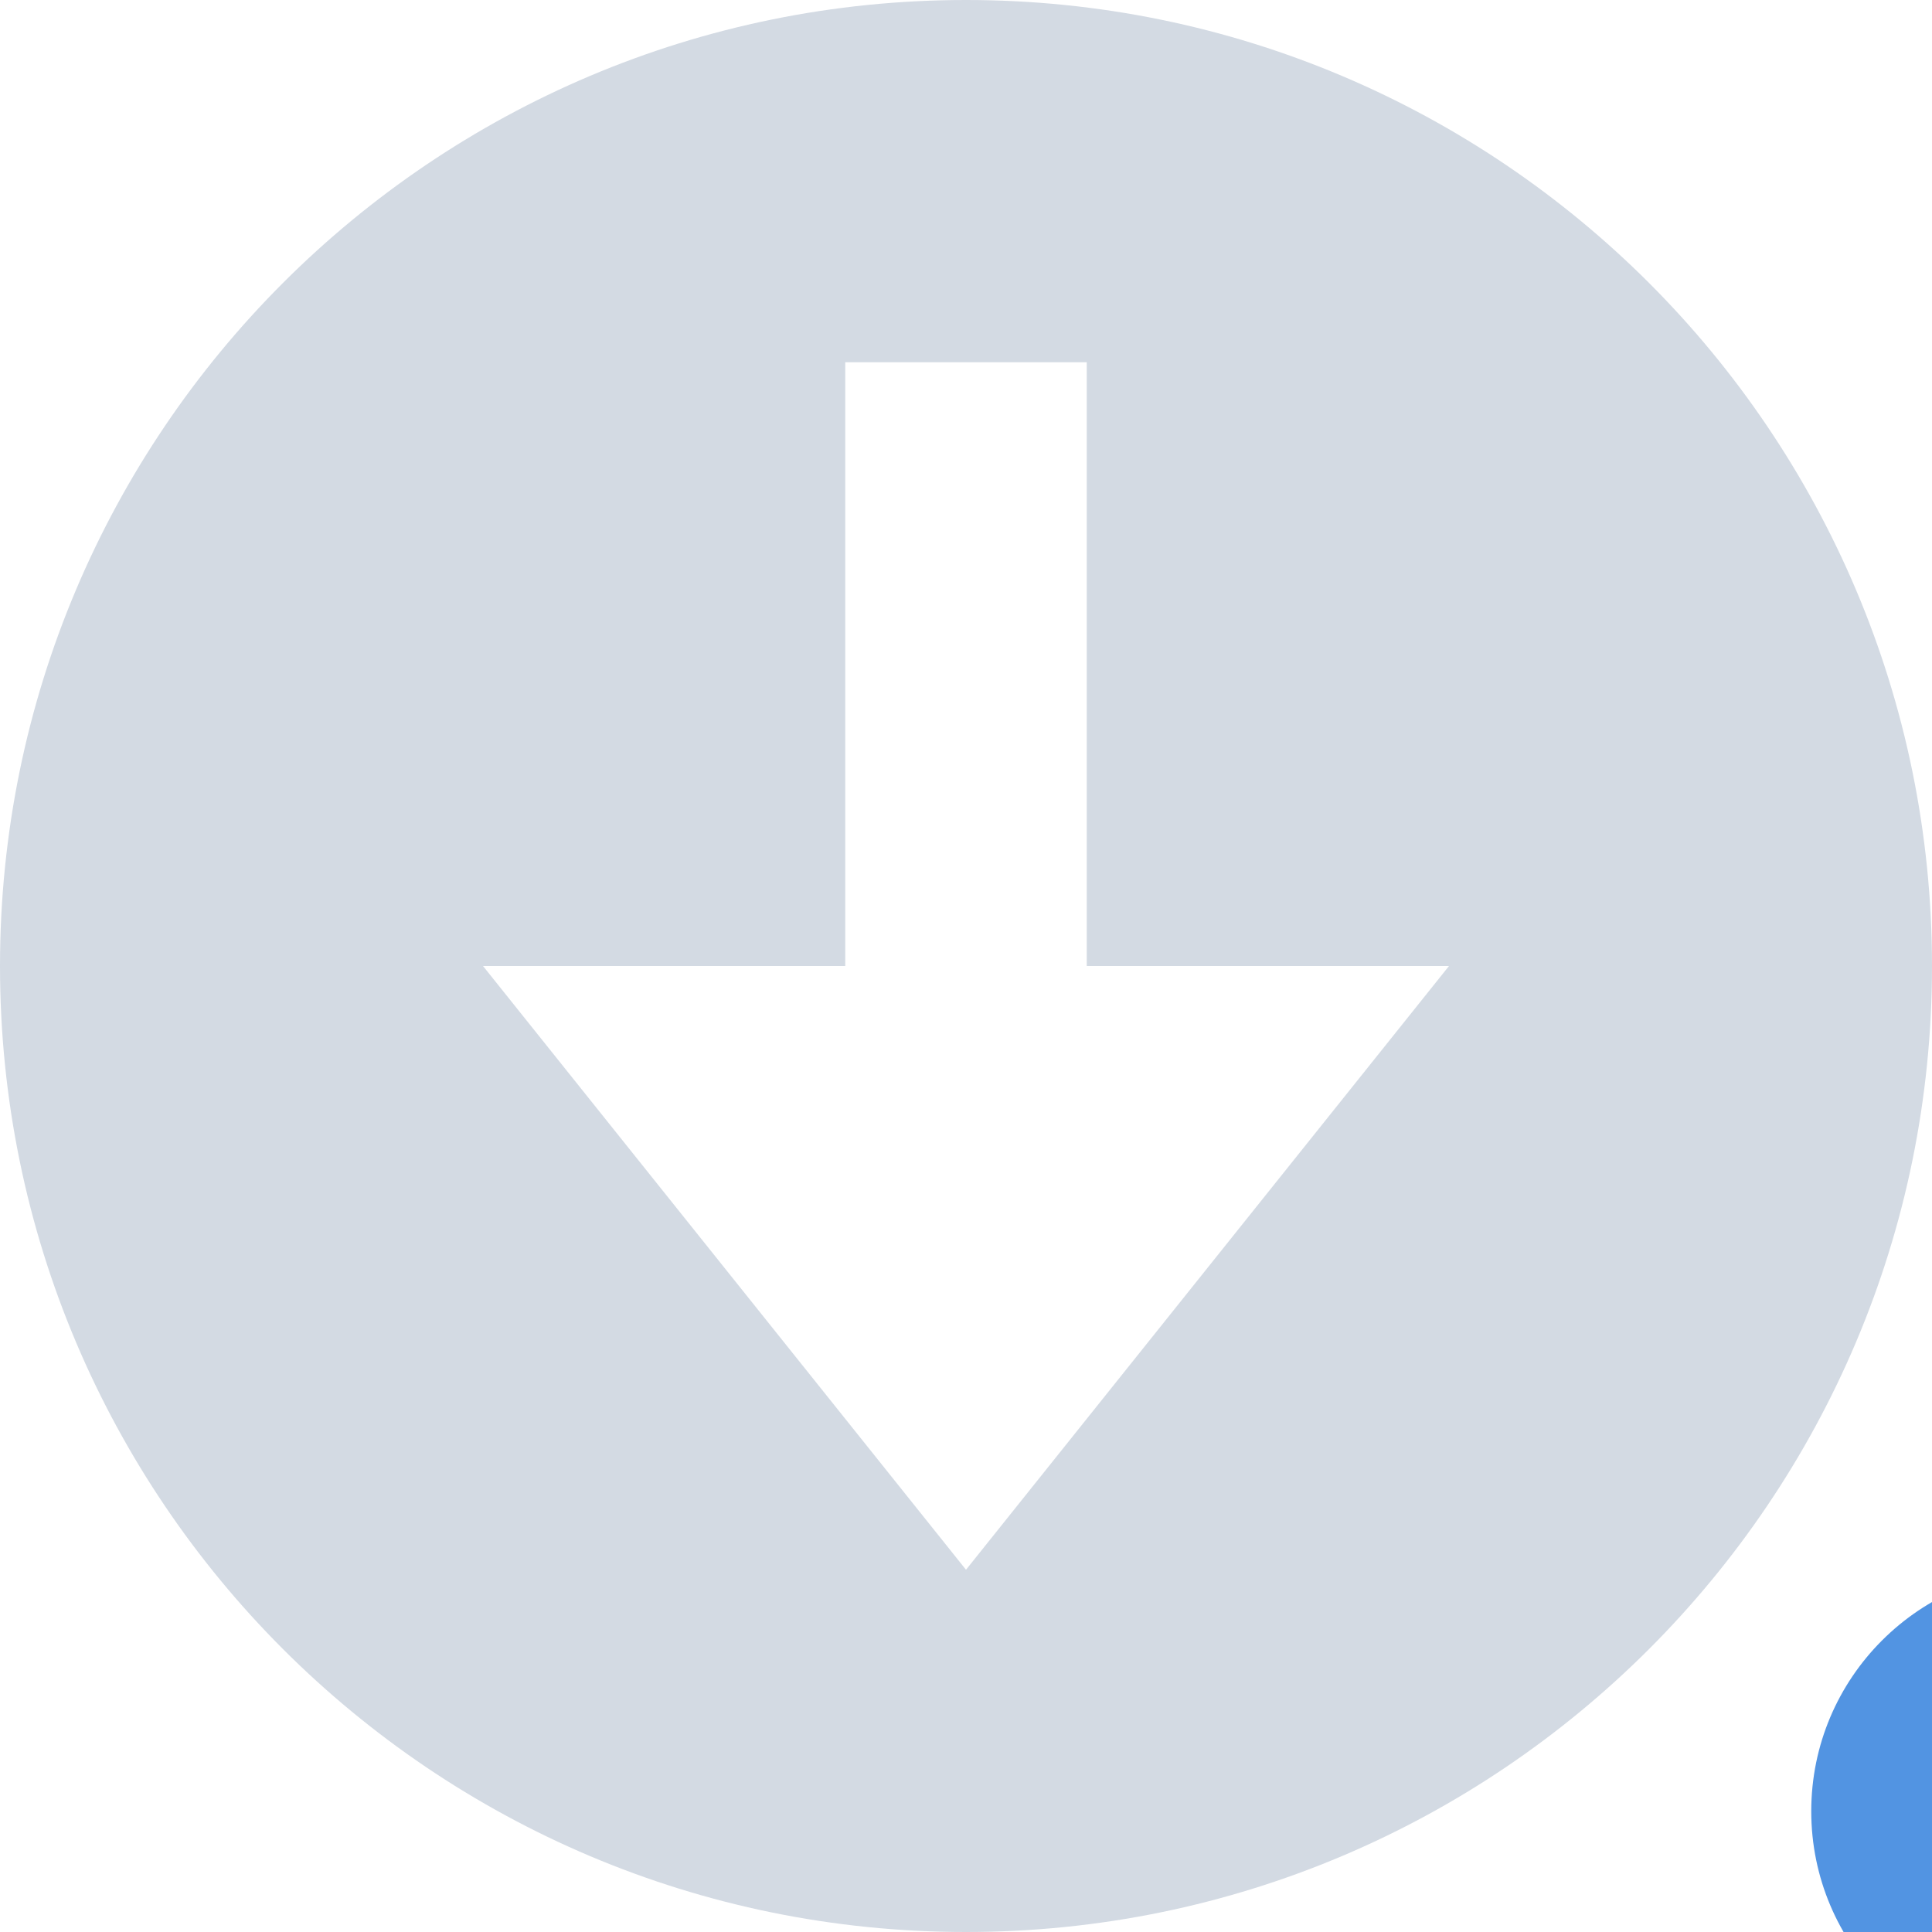
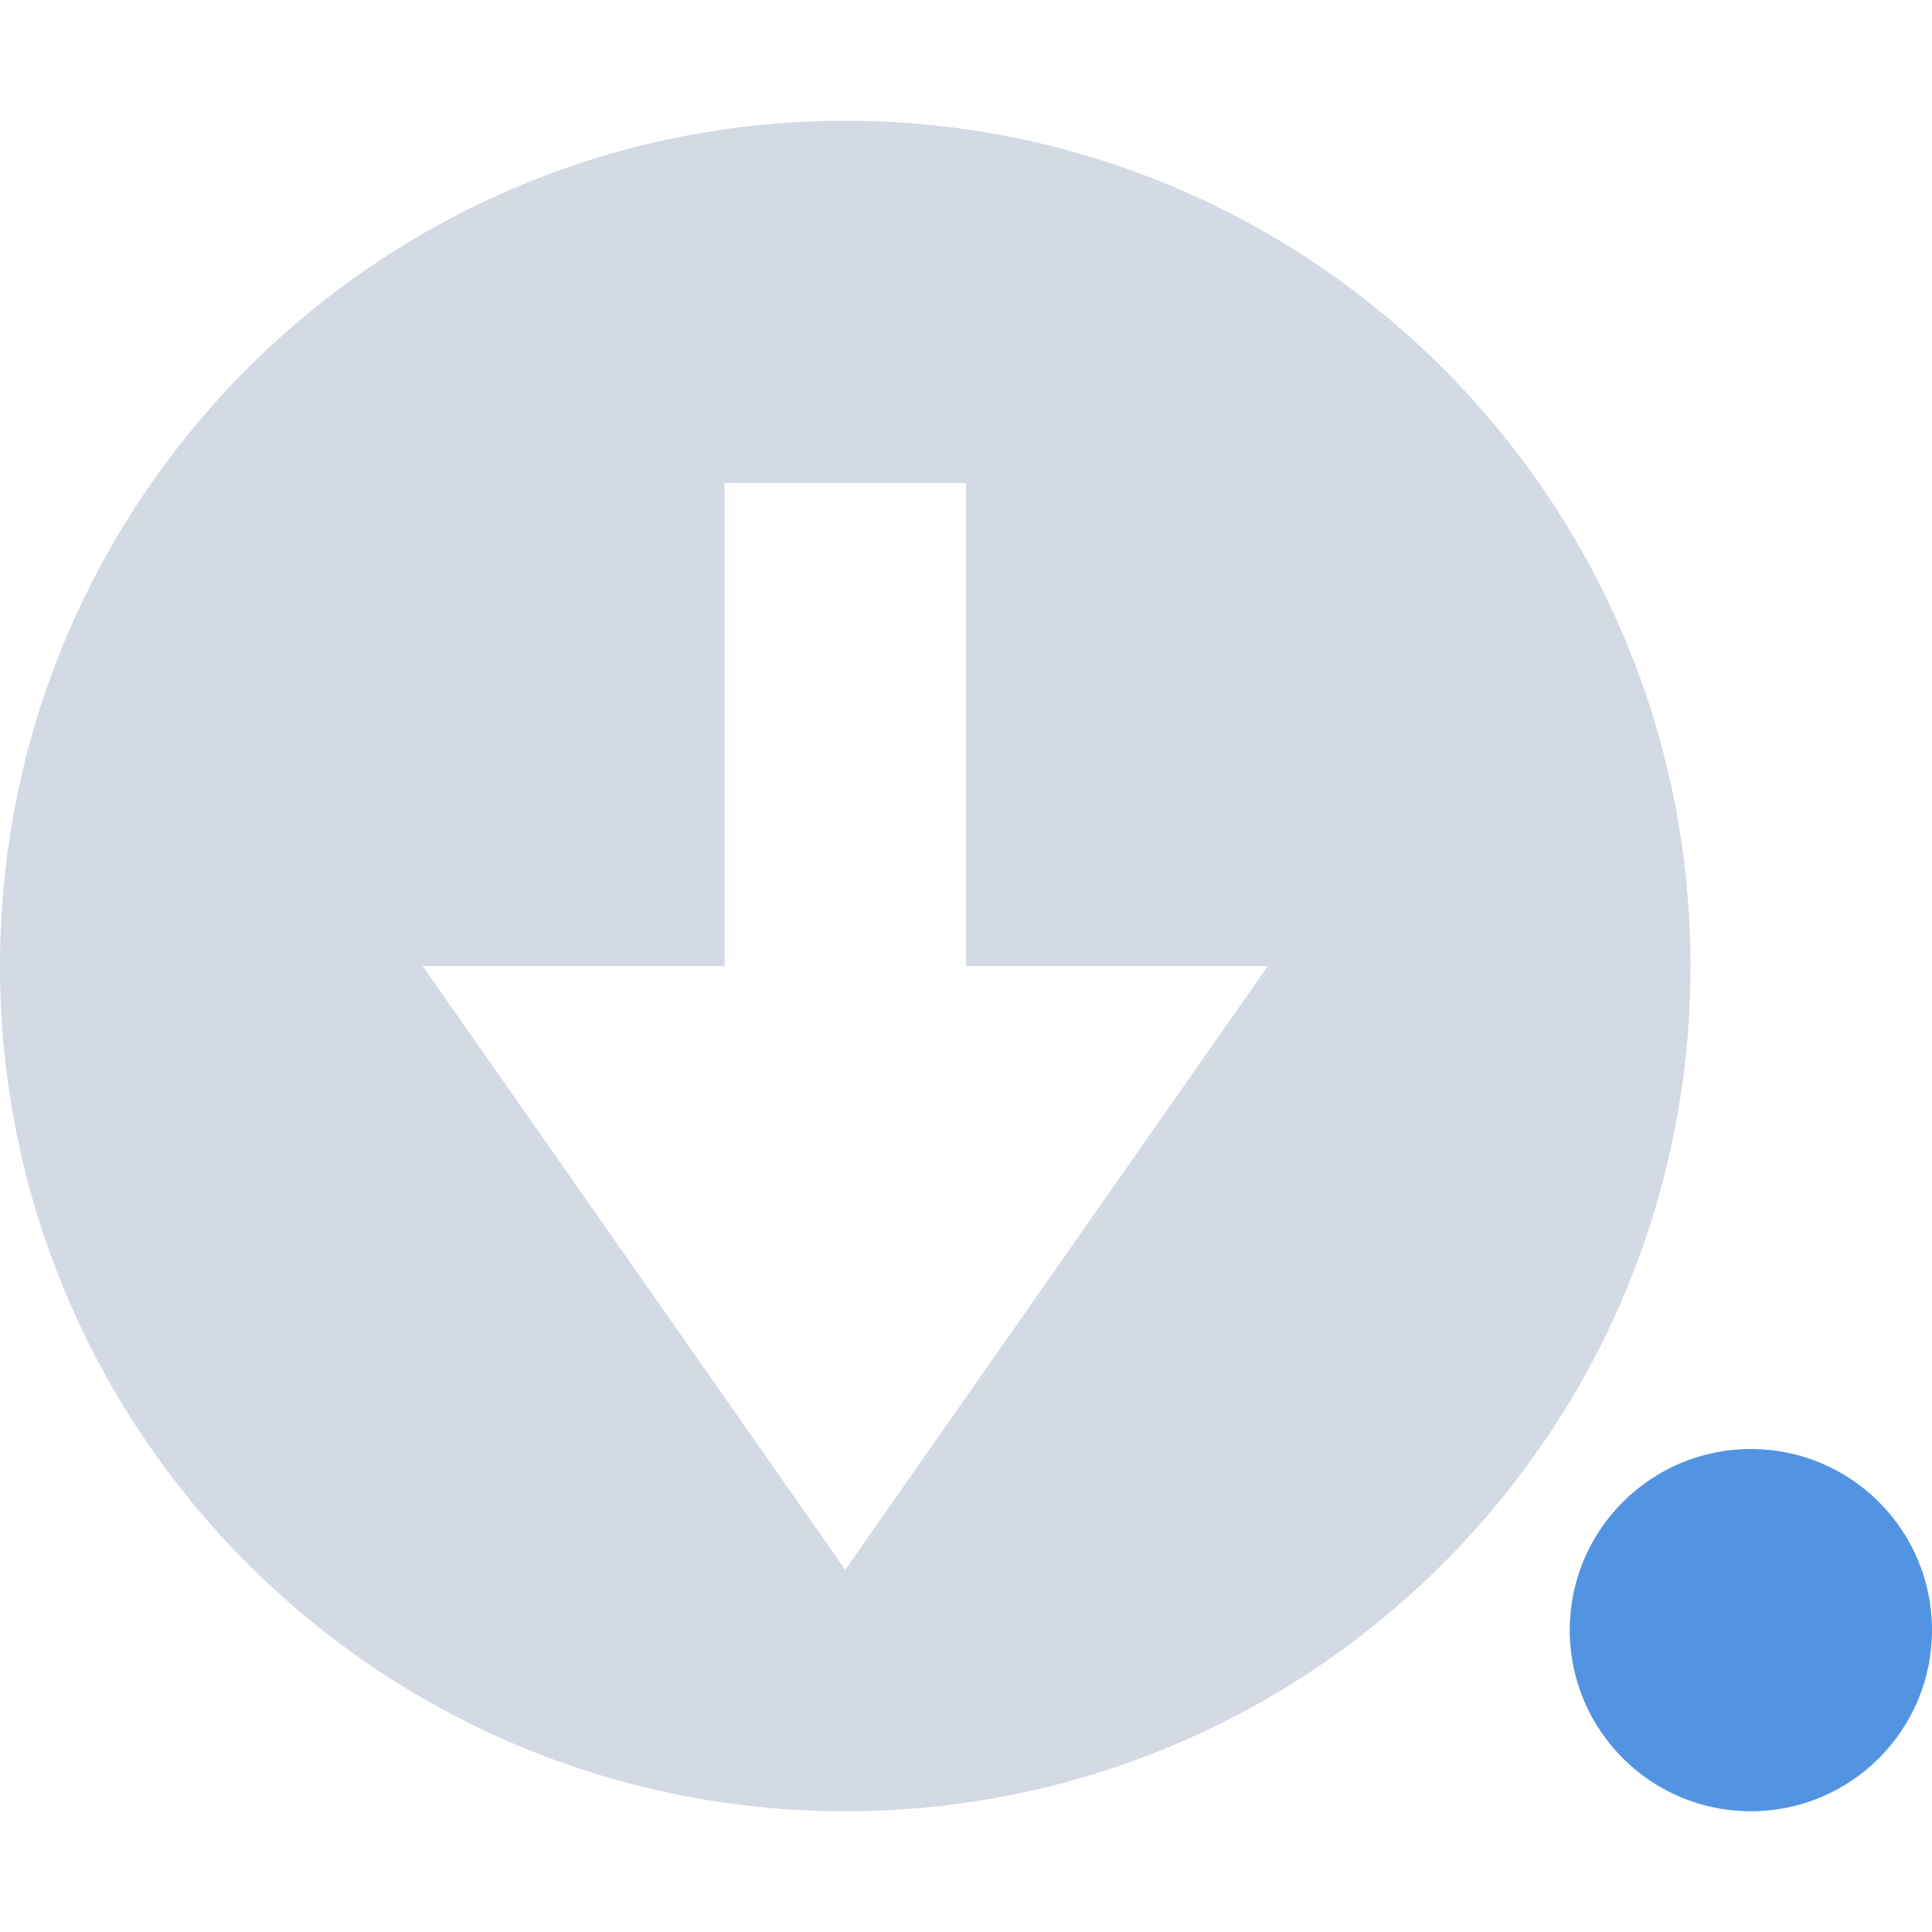
- <svg xmlns="http://www.w3.org/2000/svg" width="16" height="16" version="1.1">
-   <defs>
+ <svg xmlns="http://www.w3.org/2000/svg" width="16" height="16" version="1.1" id="svg2">
+   <defs id="defs4">
    <style id="current-color-scheme" type="text/css">
   .ColorScheme-Text { color:#d3dae3; } .ColorScheme-Highlight { color:#5294e2; }
  </style>
  </defs>
-   <g>
-     <path style="fill:currentColor" class="ColorScheme-Text" d="M 8,0 C 3.582,0 0,3.582 0,8 0,12.418 3.582,16 8,16 12.418,16 16,12.418 16,8 16,3.582 12.418,0 8,0 Z M 7,3 H 9 V 8 H 12 L 8,13 4,8 H 7 Z" />
-     <circle style="fill:currentColor" class="ColorScheme-Highlight" cx="17" cy="15" r="2" />
-   </g>
+   <path style="color:#d3dae3;fill:currentColor" d="M 7,1 C 3.134,1 0,4.134 0,8 c 0,3.866 3.134,7 7,7 3.866,0 7,-3.134 7,-7 C 14,4.134 10.866,1 7,1 Z M 6,4 8,4 8,8 10.5,8 7,13 3.5,8 6,8 Z" id="path9" />
+   <circle id="circle11" r="1.5" cy="13.5" cx="14.5" class="ColorScheme-Highlight" style="color:#5294e2;fill:currentColor" />
</svg>
